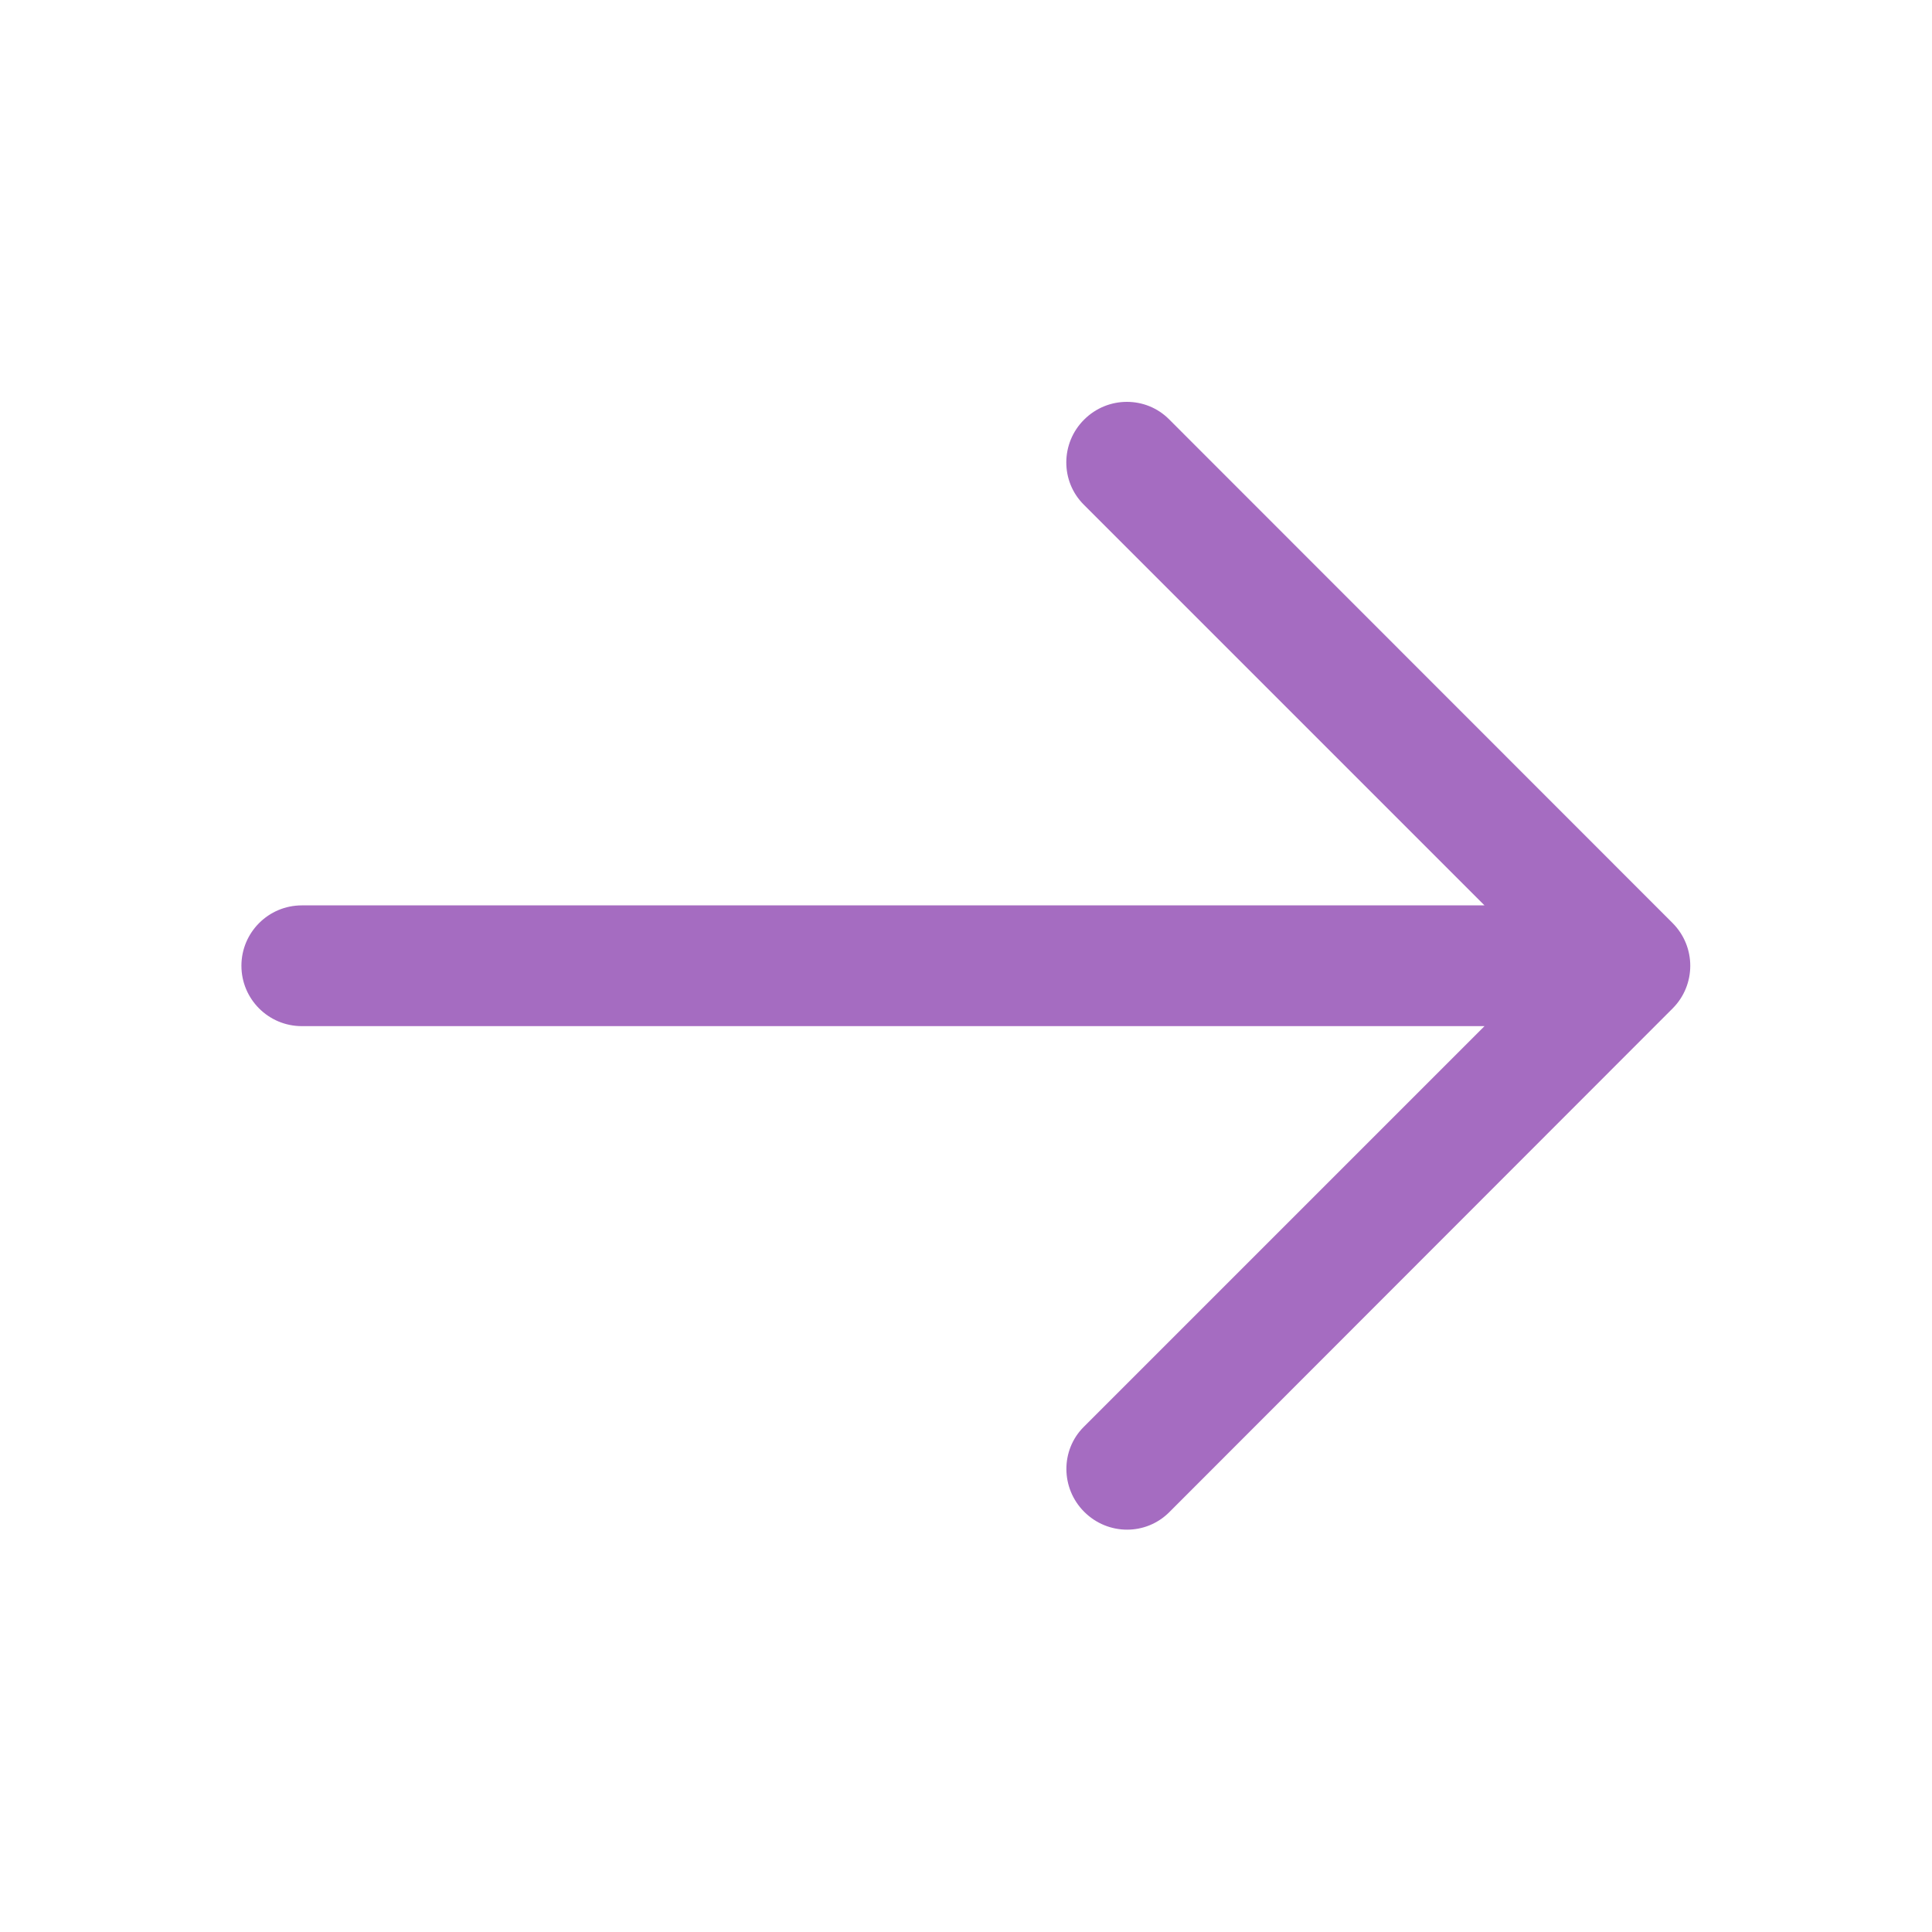
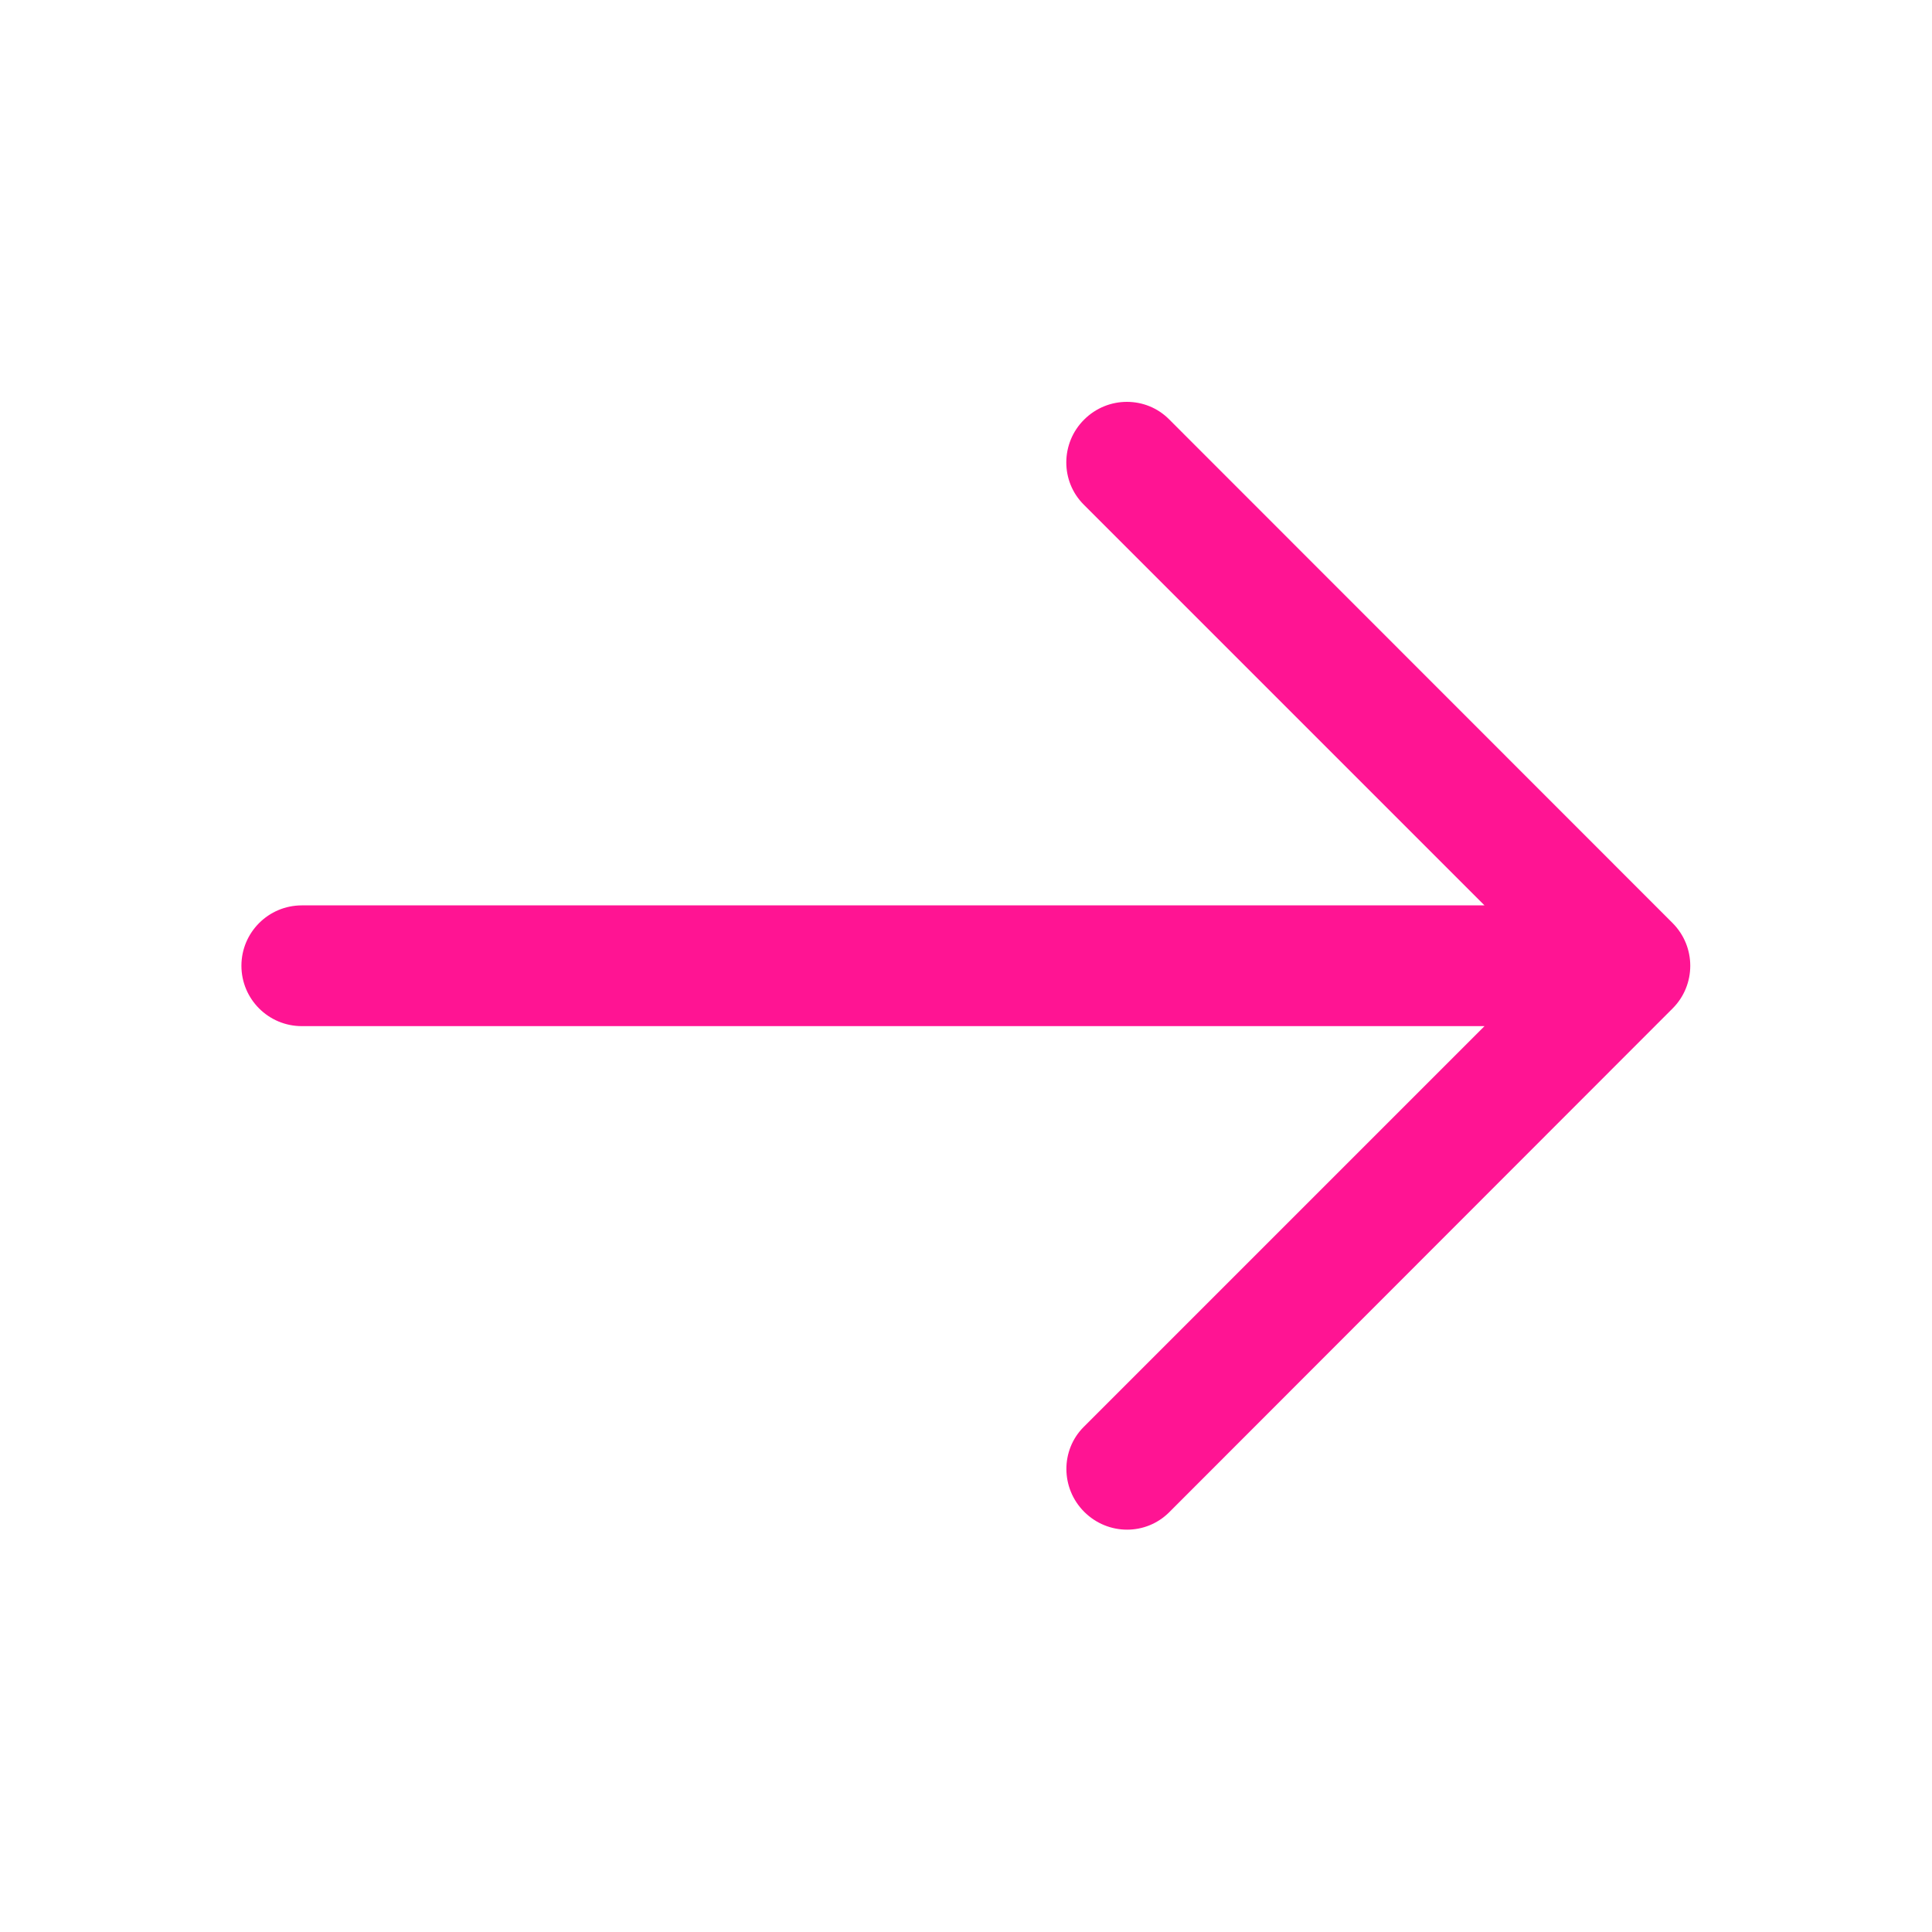
<svg xmlns="http://www.w3.org/2000/svg" clip-rule="evenodd" fill-rule="evenodd" stroke-linejoin="round" stroke-miterlimit="2" viewBox="0 0 24 24">
-   <path fill="#a56cc1" d="m14.523 18.787s4.501-4.505 6.255-6.26c.146-.146.219-.338.219-.53s-.073-.383-.219-.53c-1.753-1.754-6.255-6.258-6.255-6.258-.144-.145-.334-.217-.524-.217-.193 0-.385.074-.532.221-.293.292-.295.766-.004 1.056l4.978 4.978h-14.692c-.414 0-.75.336-.75.75s.336.75.75.75h14.692l-4.979 4.979c-.289.289-.286.762.006 1.054.148.148.341.222.533.222.19 0 .378-.072.522-.215z" fill-rule="nonzero" />
+   <path fill="#FF1493" d="m14.523 18.787s4.501-4.505 6.255-6.26c.146-.146.219-.338.219-.53s-.073-.383-.219-.53c-1.753-1.754-6.255-6.258-6.255-6.258-.144-.145-.334-.217-.524-.217-.193 0-.385.074-.532.221-.293.292-.295.766-.004 1.056l4.978 4.978h-14.692c-.414 0-.75.336-.75.75s.336.75.75.75h14.692l-4.979 4.979c-.289.289-.286.762.006 1.054.148.148.341.222.533.222.19 0 .378-.072.522-.215z" fill-rule="nonzero" />
</svg>
